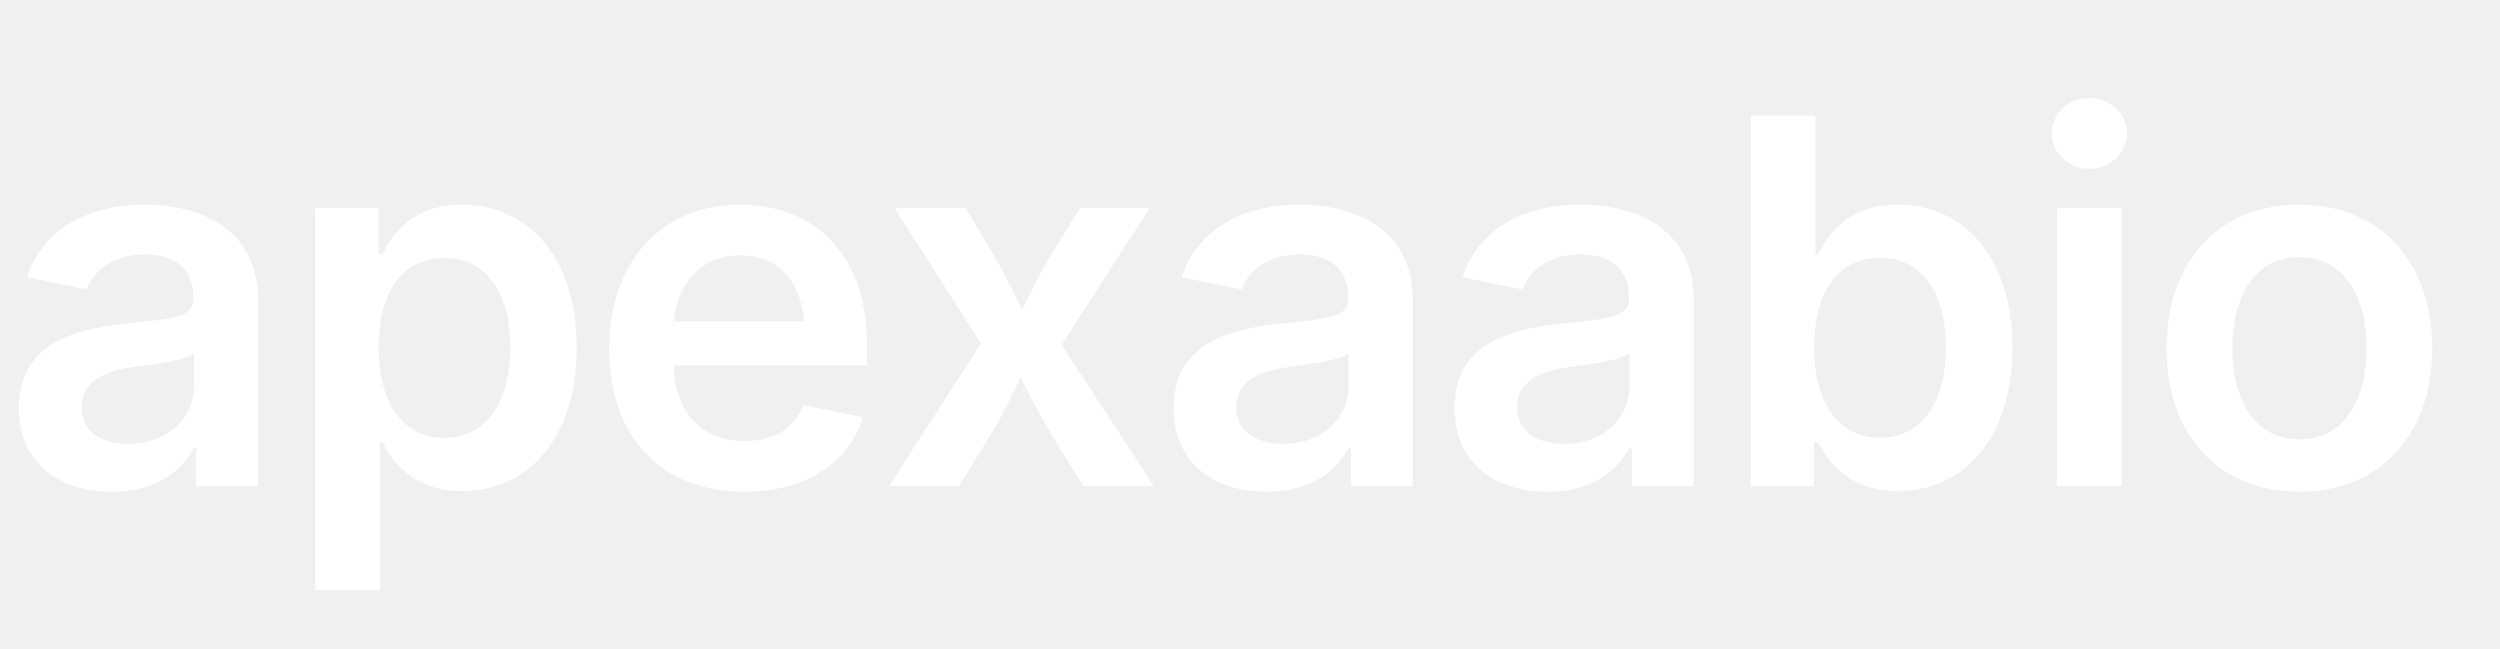
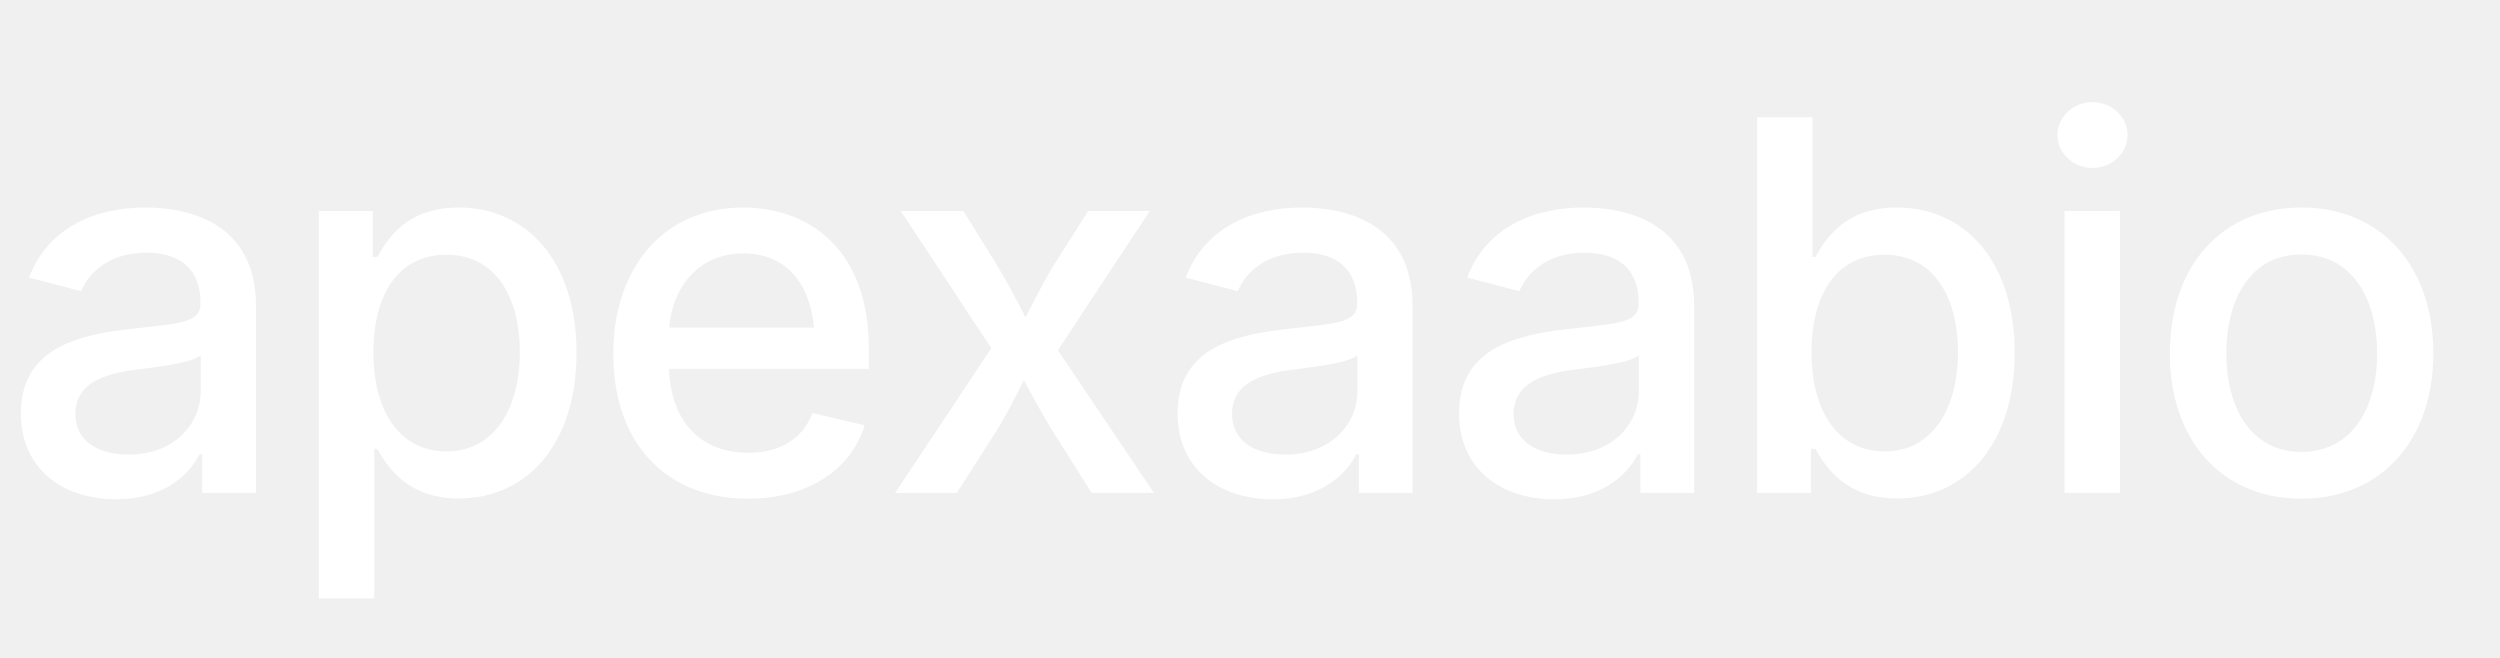
- <svg xmlns="http://www.w3.org/2000/svg" viewBox="0 0 216 56" width="648" height="168">
-   <path d="M9.67 42.49C13.41 42.49 15.68 40.75 16.74 38.69L16.95 38.69L16.95 42L22.30 42L22.30 25.95C22.30 19.55 17.02 17.68 12.50 17.68C7.69 17.68 3.74 19.72 2.32 23.95L7.50 25.01C8.08 23.42 9.73 21.98 12.53 21.98C15.25 21.98 16.71 23.35 16.71 25.69L16.71 25.80C16.71 27.46 14.95 27.52 10.79 27.97C6.14 28.46 1.63 29.84 1.63 35.25C1.63 39.98 5.09 42.49 9.67 42.49M11.11 38.35C8.74 38.35 7.05 37.27 7.05 35.19C7.05 33 8.94 32.07 11.45 31.73C12.89 31.54 16.01 31.15 16.76 30.55L16.76 33.38C16.76 36.05 14.54 38.35 11.11 38.35 M27.23 50.98L32.82 50.98L32.82 38.20L33.05 38.20C33.91 39.94 35.78 42.43 39.91 42.43C45.60 42.43 49.83 37.92 49.83 30.03C49.83 22.04 45.47 17.68 39.93 17.68C35.65 17.68 33.89 20.26 33.05 21.96L32.69 21.96L32.69 17.98L27.23 17.98M38.40 37.83C34.75 37.83 32.71 34.70 32.71 30.01C32.71 25.33 34.71 22.28 38.40 22.28C42.18 22.28 44.10 25.54 44.10 30.01C44.10 34.52 42.14 37.83 38.40 37.83 M64.30 42.49C69.65 42.49 73.39 39.94 74.55 36.05L69.41 35C68.66 37.04 66.81 38.11 64.37 38.11C60.78 38.11 58.35 35.83 58.20 31.56L74.91 31.56L74.91 29.80C74.91 21.38 69.80 17.68 63.94 17.68C57.06 17.68 52.63 22.75 52.63 30.14C52.63 37.66 57.06 42.49 64.30 42.49M58.22 27.76C58.48 24.55 60.54 22.06 63.96 22.06C67.29 22.06 69.16 24.32 69.48 27.76 M76.81 42L82.85 42L85.82 37.19C86.76 35.60 87.47 34.07 88.18 32.61C88.93 34.07 89.68 35.60 90.63 37.19L93.59 42L99.70 42L91.72 29.80L99.33 17.98L93.31 17.98L90.78 22.06C89.81 23.67 89.06 25.26 88.33 26.75C87.58 25.26 86.83 23.70 85.88 22.06L83.43 17.98L77.29 17.98L84.76 29.67 M109.44 42.49C113.18 42.49 115.45 40.75 116.51 38.69L116.72 38.69L116.72 42L122.07 42L122.07 25.95C122.07 19.55 116.79 17.68 112.27 17.68C107.46 17.68 103.51 19.72 102.09 23.95L107.27 25.01C107.85 23.42 109.50 21.98 112.29 21.98C115.02 21.98 116.48 23.35 116.48 25.69L116.48 25.80C116.48 27.46 114.72 27.52 110.55 27.97C105.91 28.46 101.40 29.84 101.40 35.25C101.40 39.98 104.86 42.49 109.44 42.49M110.88 38.35C108.51 38.35 106.82 37.27 106.82 35.19C106.82 33 108.71 32.07 111.22 31.73C112.66 31.54 115.78 31.15 116.53 30.55L116.53 33.38C116.53 36.05 114.31 38.35 110.88 38.35 M133.70 42.49C137.44 42.49 139.72 40.75 140.77 38.69L140.99 38.69L140.99 42L146.34 42L146.34 25.95C146.34 19.55 141.05 17.68 136.54 17.68C131.73 17.68 127.77 19.72 126.36 23.95L131.53 25.01C132.11 23.42 133.77 21.98 136.56 21.98C139.29 21.98 140.75 23.35 140.75 25.69L140.75 25.80C140.75 27.46 138.99 27.52 134.82 27.97C130.18 28.46 125.67 29.84 125.67 35.25C125.67 39.98 129.13 42.49 133.70 42.49M135.14 38.35C132.78 38.35 131.08 37.27 131.08 35.19C131.08 33 132.97 32.07 135.49 31.73C136.93 31.54 140.04 31.15 140.79 30.55L140.79 33.38C140.79 36.05 138.58 38.35 135.14 38.35 M163.94 42.43C169.63 42.43 173.87 37.92 173.87 30.03C173.87 22.04 169.51 17.68 163.96 17.68C159.69 17.68 157.93 20.26 157.09 21.96L156.85 21.96L156.85 9.99L151.27 9.99L151.27 42L156.72 42L156.72 38.20L157.09 38.20C157.95 39.94 159.82 42.43 163.94 42.43M162.44 37.83C158.79 37.83 156.74 34.70 156.74 30.01C156.74 25.33 158.74 22.28 162.44 22.28C166.22 22.28 168.13 25.54 168.13 30.01C168.13 34.52 166.18 37.83 162.44 37.83 M177.72 42L183.31 42L183.31 17.98L177.72 17.98M180.52 14.59C182.30 14.59 183.78 13.21 183.78 11.51C183.78 9.82 182.30 8.46 180.52 8.46C178.73 8.46 177.27 9.82 177.27 11.51C177.27 13.21 178.73 14.59 180.52 14.59 M198.66 42.49C205.66 42.49 210.15 37.51 210.15 30.12C210.15 22.64 205.66 17.68 198.66 17.68C191.65 17.68 187.19 22.64 187.19 30.12C187.19 37.51 191.65 42.49 198.66 42.49M198.66 37.96C194.77 37.96 192.88 34.48 192.88 30.10C192.88 25.67 194.77 22.21 198.66 22.21C202.57 22.21 204.48 25.67 204.48 30.10C204.48 34.48 202.57 37.96 198.66 37.96" fill="#ffffff" />
+ <svg xmlns="http://www.w3.org/2000/svg" viewBox="0 0 213 56" width="639" height="168">
+   <path d="M9.90 42.54C13.79 42.54 16.07 40.58 16.99 38.71L17.23 38.71L17.23 42L21.81 42L21.81 26.06C21.81 19.12 16.29 17.68 12.42 17.68C8.14 17.68 4.10 19.36 2.47 23.65L6.92 24.81C7.58 23.18 9.35 21.53 12.48 21.53C15.49 21.53 17.08 23.07 17.08 25.74L17.08 25.87C17.08 27.56 15.25 27.54 11.02 28.04C6.49 28.55 1.78 29.75 1.78 35.21C1.78 39.94 5.33 42.54 9.90 42.54M10.96 38.73C8.31 38.73 6.42 37.55 6.42 35.28C6.42 32.80 8.62 31.90 11.28 31.54C12.74 31.34 16.39 30.96 17.10 30.27L17.10 33.34C17.10 36.16 14.80 38.73 10.96 38.73 M27.17 50.98L31.89 50.98L31.89 38.24L32.15 38.24C32.99 39.77 34.73 42.47 39.09 42.47C44.93 42.47 49.12 37.81 49.12 30.05C49.12 22.23 44.85 17.68 39.09 17.68C34.60 17.68 32.99 20.41 32.15 21.89L31.76 21.89L31.76 17.98L27.17 17.98M38.04 38.46C34.04 38.46 31.81 35.02 31.81 30.01C31.81 25.03 33.98 21.70 38.04 21.70C42.21 21.70 44.29 25.29 44.29 30.01C44.29 34.78 42.14 38.46 38.04 38.46 M63.72 42.49C68.86 42.49 72.53 39.98 73.67 36.24L69.22 35.19C68.38 37.42 66.41 38.58 63.76 38.58C59.83 38.58 57.17 36.07 57 31.43L74.03 31.43L74.03 29.75C74.03 21.10 68.79 17.68 63.31 17.68C56.59 17.68 52.25 22.77 52.25 30.16C52.25 37.62 56.63 42.49 63.72 42.49M57.02 27.91C57.28 24.45 59.55 21.59 63.33 21.59C66.96 21.59 69.01 24.13 69.35 27.91 M76.26 42L81.52 42L84.79 36.89C85.79 35.30 86.53 33.79 87.23 32.38C88.01 33.79 88.78 35.30 89.79 36.89L93.01 42L98.32 42L90.13 29.84L97.96 17.98L92.71 17.98L89.94 22.34C88.89 24.02 88.14 25.56 87.38 27.05C86.61 25.56 85.82 24.02 84.79 22.34L82.08 17.98L76.75 17.98L84.46 29.67 M108.45 42.54C112.34 42.54 114.62 40.58 115.54 38.71L115.78 38.71L115.78 42L120.35 42L120.35 26.06C120.35 19.12 114.83 17.68 110.96 17.68C106.69 17.68 102.65 19.36 101.02 23.65L105.46 24.81C106.13 23.18 107.89 21.53 111.03 21.53C114.04 21.53 115.63 23.07 115.63 25.74L115.63 25.87C115.63 27.56 113.80 27.54 109.57 28.04C105.03 28.55 100.33 29.75 100.33 35.21C100.33 39.94 103.87 42.54 108.45 42.54M109.50 38.73C106.86 38.73 104.97 37.55 104.97 35.28C104.97 32.80 107.16 31.90 109.82 31.54C111.29 31.34 114.94 30.96 115.65 30.27L115.65 33.34C115.65 36.16 113.35 38.73 109.50 38.73 M132.44 42.54C136.32 42.54 138.60 40.58 139.53 38.71L139.76 38.71L139.76 42L144.34 42L144.34 26.06C144.34 19.12 138.82 17.68 134.95 17.68C130.67 17.68 126.63 19.36 125 23.65L129.45 24.81C130.12 23.18 131.88 21.53 135.01 21.53C138.02 21.53 139.61 23.07 139.61 25.74L139.61 25.87C139.61 27.56 137.79 27.54 133.55 28.04C129.02 28.55 124.31 29.75 124.31 35.21C124.31 39.94 127.86 42.54 132.44 42.54M133.49 38.73C130.85 38.73 128.96 37.55 128.96 35.28C128.96 32.80 131.15 31.90 133.81 31.54C135.27 31.34 138.92 30.96 139.63 30.27L139.63 33.34C139.63 36.16 137.33 38.73 133.49 38.73 M161.62 42.47C167.46 42.47 171.65 37.81 171.65 30.05C171.65 22.23 167.38 17.68 161.62 17.68C157.13 17.68 155.52 20.41 154.68 21.89L154.42 21.89L154.42 9.99L149.70 9.99L149.70 42L154.29 42L154.29 38.24L154.68 38.24C155.52 39.77 157.26 42.47 161.62 42.47M160.57 38.46C156.57 38.46 154.34 35.02 154.34 30.01C154.34 25.03 156.51 21.70 160.57 21.70C164.74 21.70 166.82 25.29 166.82 30.01C166.82 34.78 164.67 38.46 160.57 38.46 M175.90 42L180.62 42L180.62 17.98L175.90 17.98M178.28 14.31C179.91 14.31 181.27 13.06 181.27 11.51C181.27 9.95 179.91 8.70 178.28 8.70C176.65 8.70 175.29 9.95 175.29 11.51C175.29 13.06 176.65 14.31 178.28 14.31 M196.08 42.49C202.85 42.49 207.32 37.53 207.32 30.12C207.32 22.64 202.85 17.68 196.08 17.68C189.31 17.68 184.87 22.64 184.87 30.12C184.87 37.53 189.31 42.49 196.08 42.49M196.08 38.50C191.74 38.50 189.68 34.67 189.68 30.12C189.68 25.50 191.74 21.68 196.08 21.68C200.46 21.68 202.53 25.52 202.53 30.12C202.53 34.67 200.46 38.50 196.08 38.50" fill="#ffffff" />
</svg>
